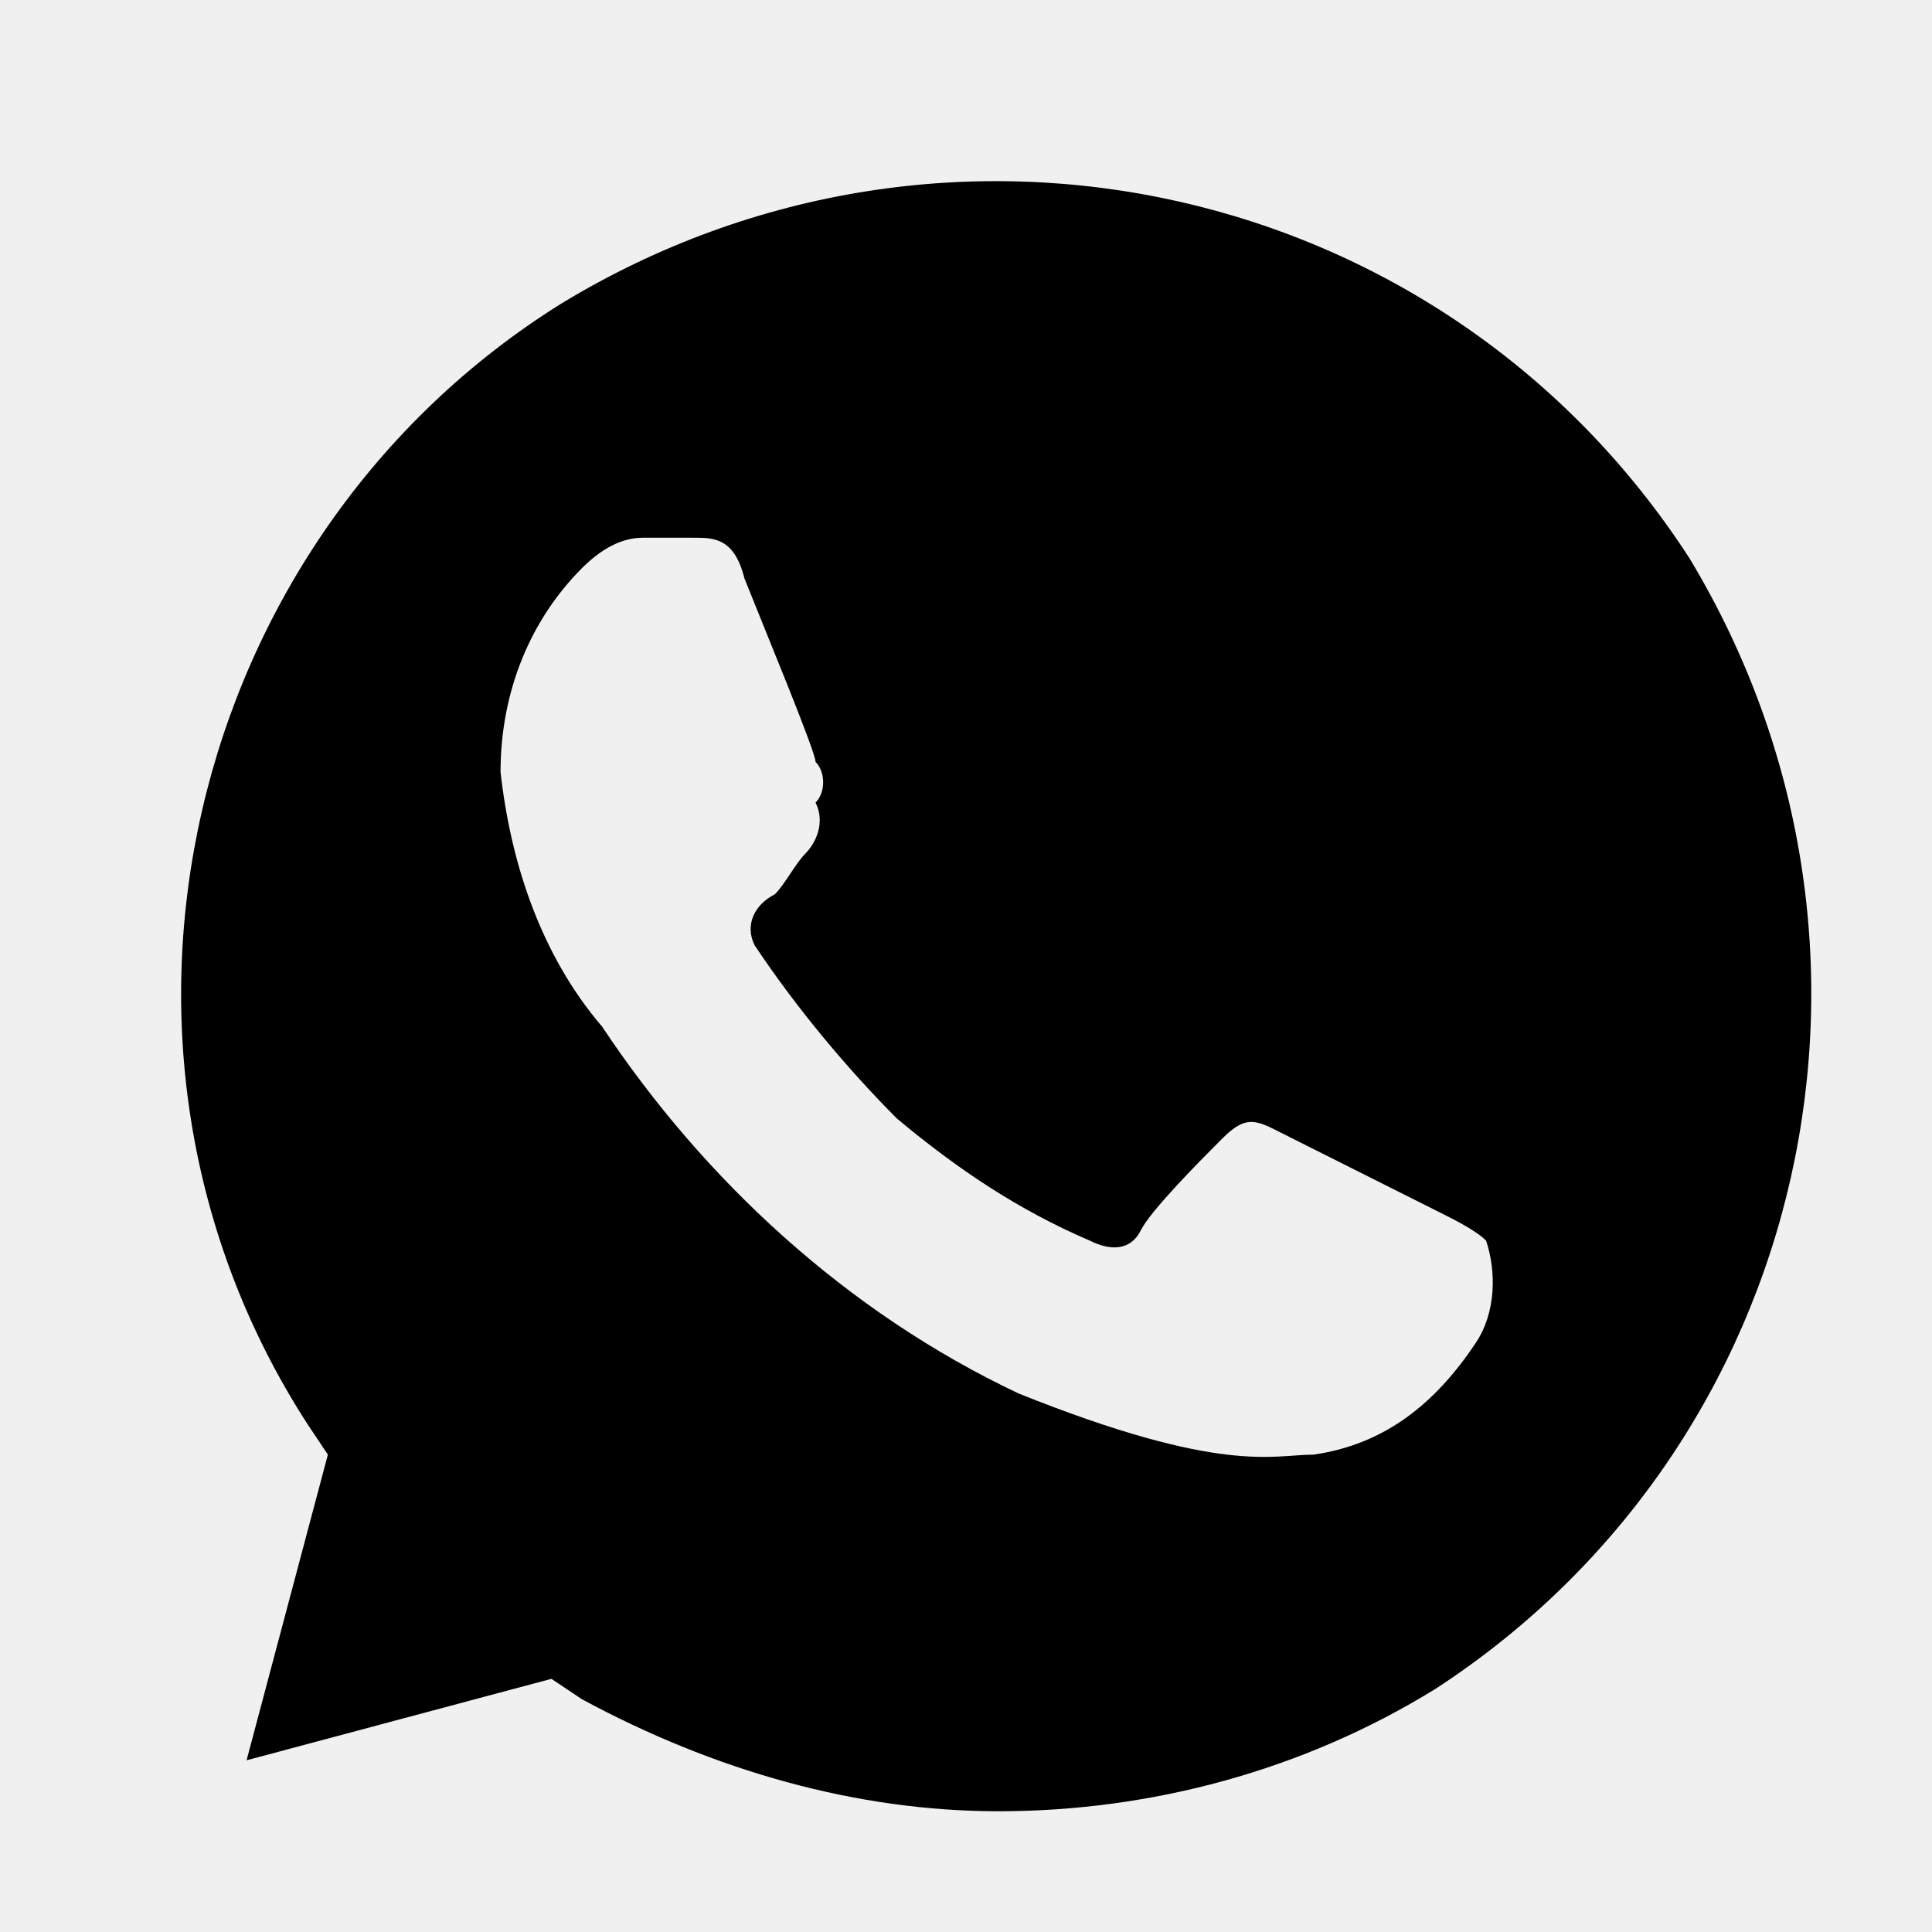
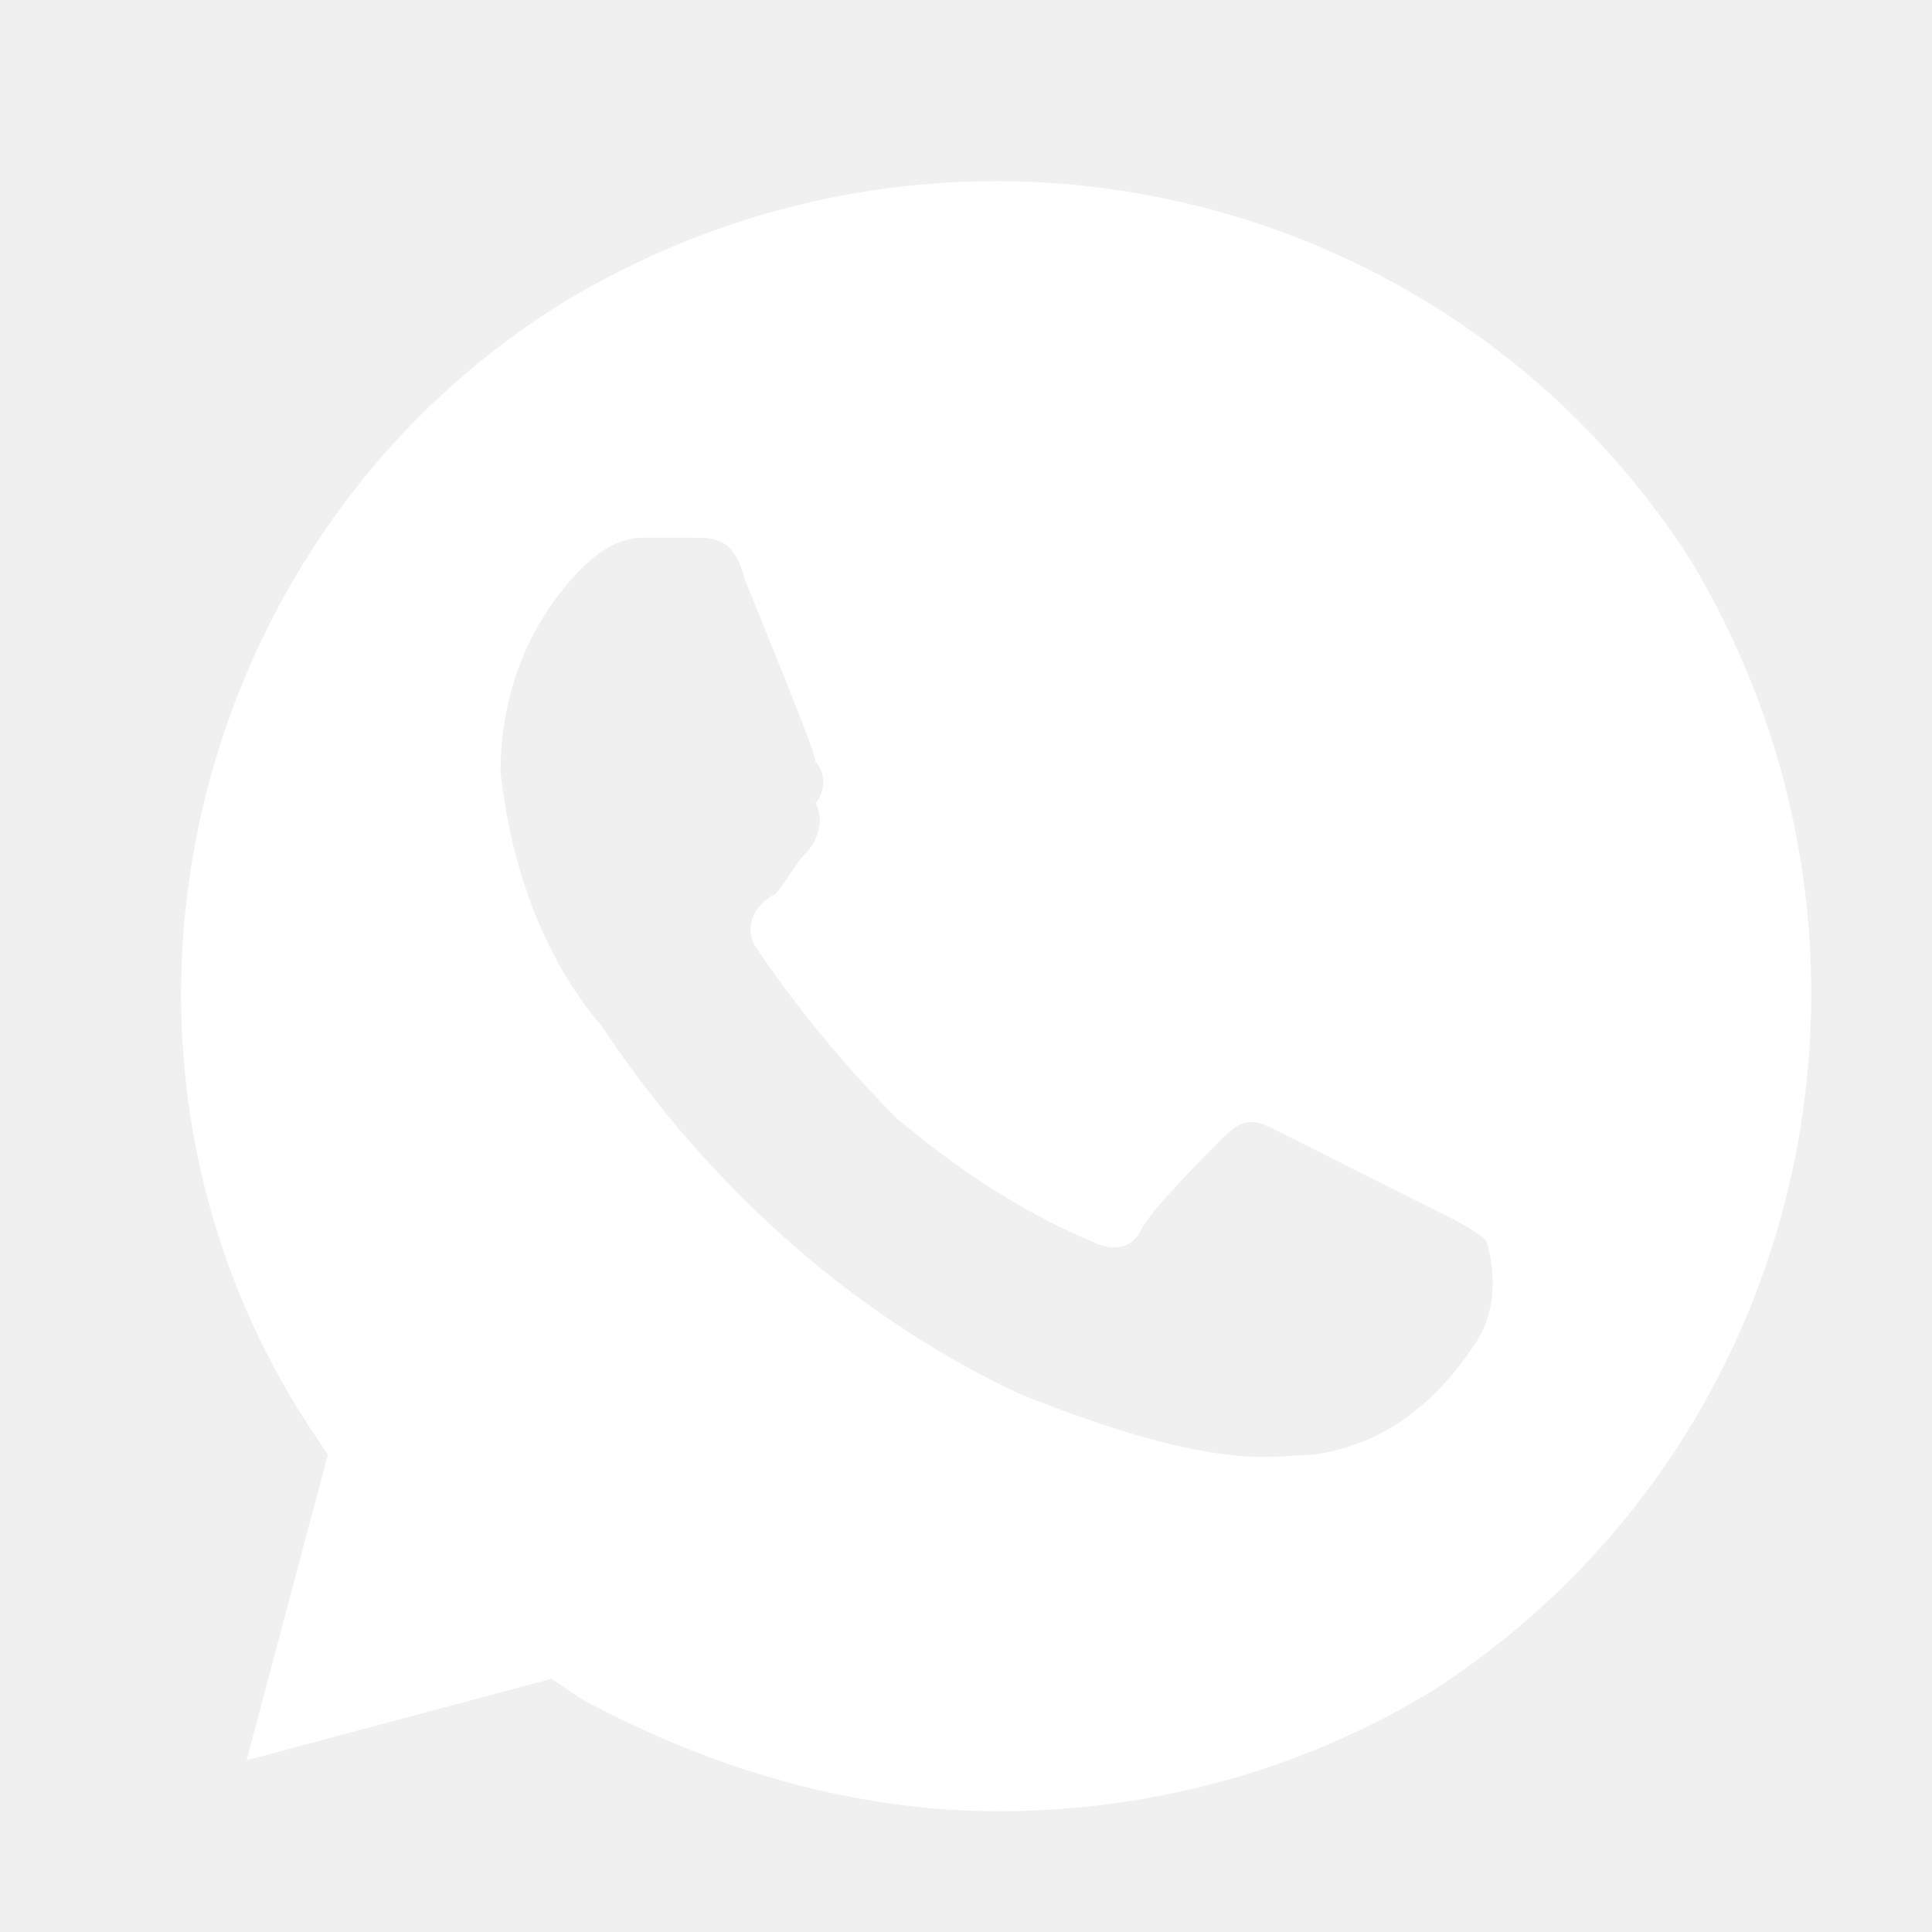
<svg xmlns="http://www.w3.org/2000/svg" viewBox="0 0 24 24" fill="none">
-   <path d="M20.986 6.933C17.956 2.25 11.772 0.858 6.976 3.769C2.306 6.68 0.791 13.008 3.82 17.691L4.073 18.07L3.063 21.867L6.85 20.855L7.228 21.108C8.869 21.994 10.636 22.5 12.403 22.5C14.296 22.5 16.189 21.994 17.83 20.981C22.5 17.944 23.889 11.742 20.986 6.933ZM18.335 16.678C17.83 17.438 17.199 17.944 16.316 18.07C15.811 18.07 15.18 18.323 12.655 17.311C10.51 16.298 8.743 14.653 7.481 12.755C6.723 11.869 6.345 10.73 6.218 9.591C6.218 8.578 6.597 7.692 7.228 7.059C7.481 6.806 7.733 6.68 7.985 6.68H8.617C8.869 6.68 9.121 6.68 9.248 7.186C9.5 7.819 10.131 9.337 10.131 9.464C10.257 9.591 10.257 9.844 10.131 9.97C10.257 10.223 10.131 10.476 10.005 10.603C9.879 10.73 9.752 10.983 9.626 11.109C9.374 11.236 9.248 11.489 9.374 11.742C9.879 12.502 10.51 13.261 11.141 13.894C11.898 14.527 12.655 15.033 13.539 15.412C13.791 15.539 14.044 15.539 14.17 15.286C14.296 15.033 14.927 14.4 15.18 14.147C15.432 13.894 15.558 13.894 15.811 14.02L17.83 15.033C18.083 15.159 18.335 15.286 18.461 15.412C18.587 15.792 18.587 16.298 18.335 16.678Z" fill="currentColor" />
+   <path d="M20.986 6.933C17.956 2.25 11.772 0.858 6.976 3.769C2.306 6.68 0.791 13.008 3.82 17.691L4.073 18.07L3.063 21.867L6.85 20.855L7.228 21.108C8.869 21.994 10.636 22.5 12.403 22.5C14.296 22.5 16.189 21.994 17.83 20.981C22.5 17.944 23.889 11.742 20.986 6.933ZM18.335 16.678C17.83 17.438 17.199 17.944 16.316 18.07C15.811 18.07 15.18 18.323 12.655 17.311C10.51 16.298 8.743 14.653 7.481 12.755C6.723 11.869 6.345 10.73 6.218 9.591C6.218 8.578 6.597 7.692 7.228 7.059C7.481 6.806 7.733 6.68 7.985 6.68H8.617C8.869 6.68 9.121 6.68 9.248 7.186C9.5 7.819 10.131 9.337 10.131 9.464C10.257 9.591 10.257 9.844 10.131 9.97C10.257 10.223 10.131 10.476 10.005 10.603C9.879 10.73 9.752 10.983 9.626 11.109C9.374 11.236 9.248 11.489 9.374 11.742C9.879 12.502 10.51 13.261 11.141 13.894C11.898 14.527 12.655 15.033 13.539 15.412C13.791 15.539 14.044 15.539 14.17 15.286C14.296 15.033 14.927 14.4 15.18 14.147C15.432 13.894 15.558 13.894 15.811 14.02L17.83 15.033C18.083 15.159 18.335 15.286 18.461 15.412C18.587 15.792 18.587 16.298 18.335 16.678Z" fill="#ffffff" />
</svg>
